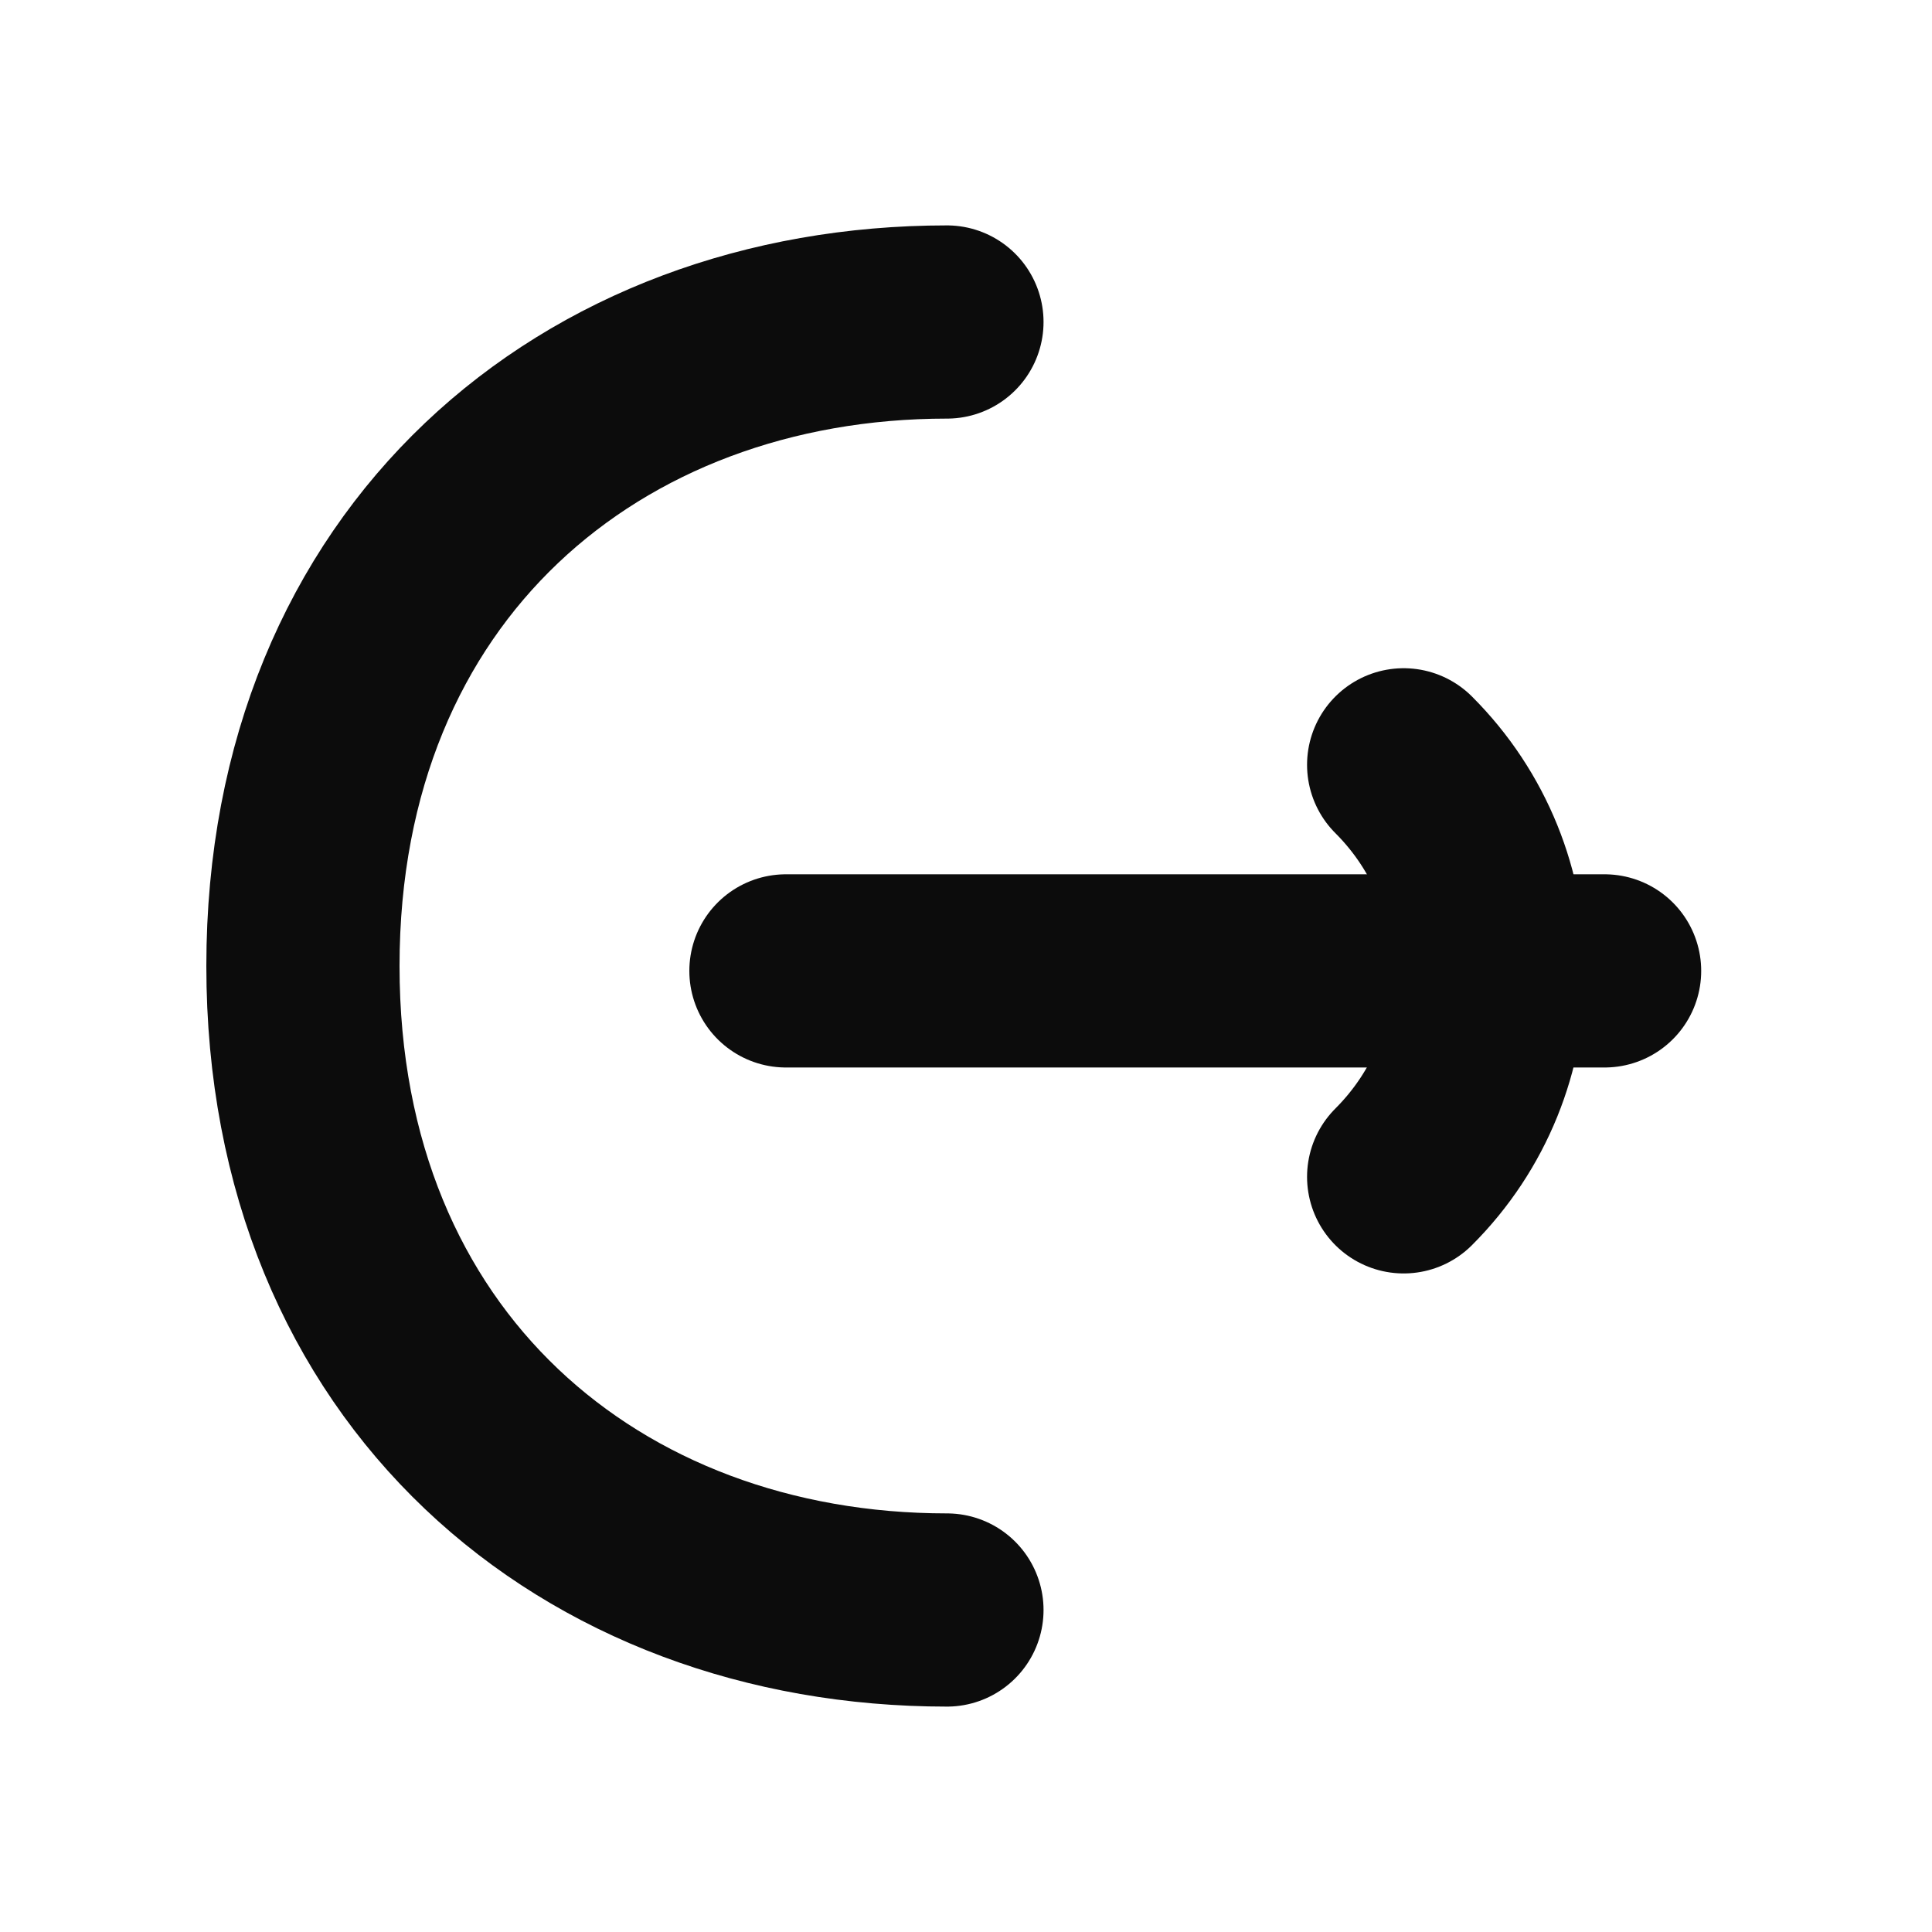
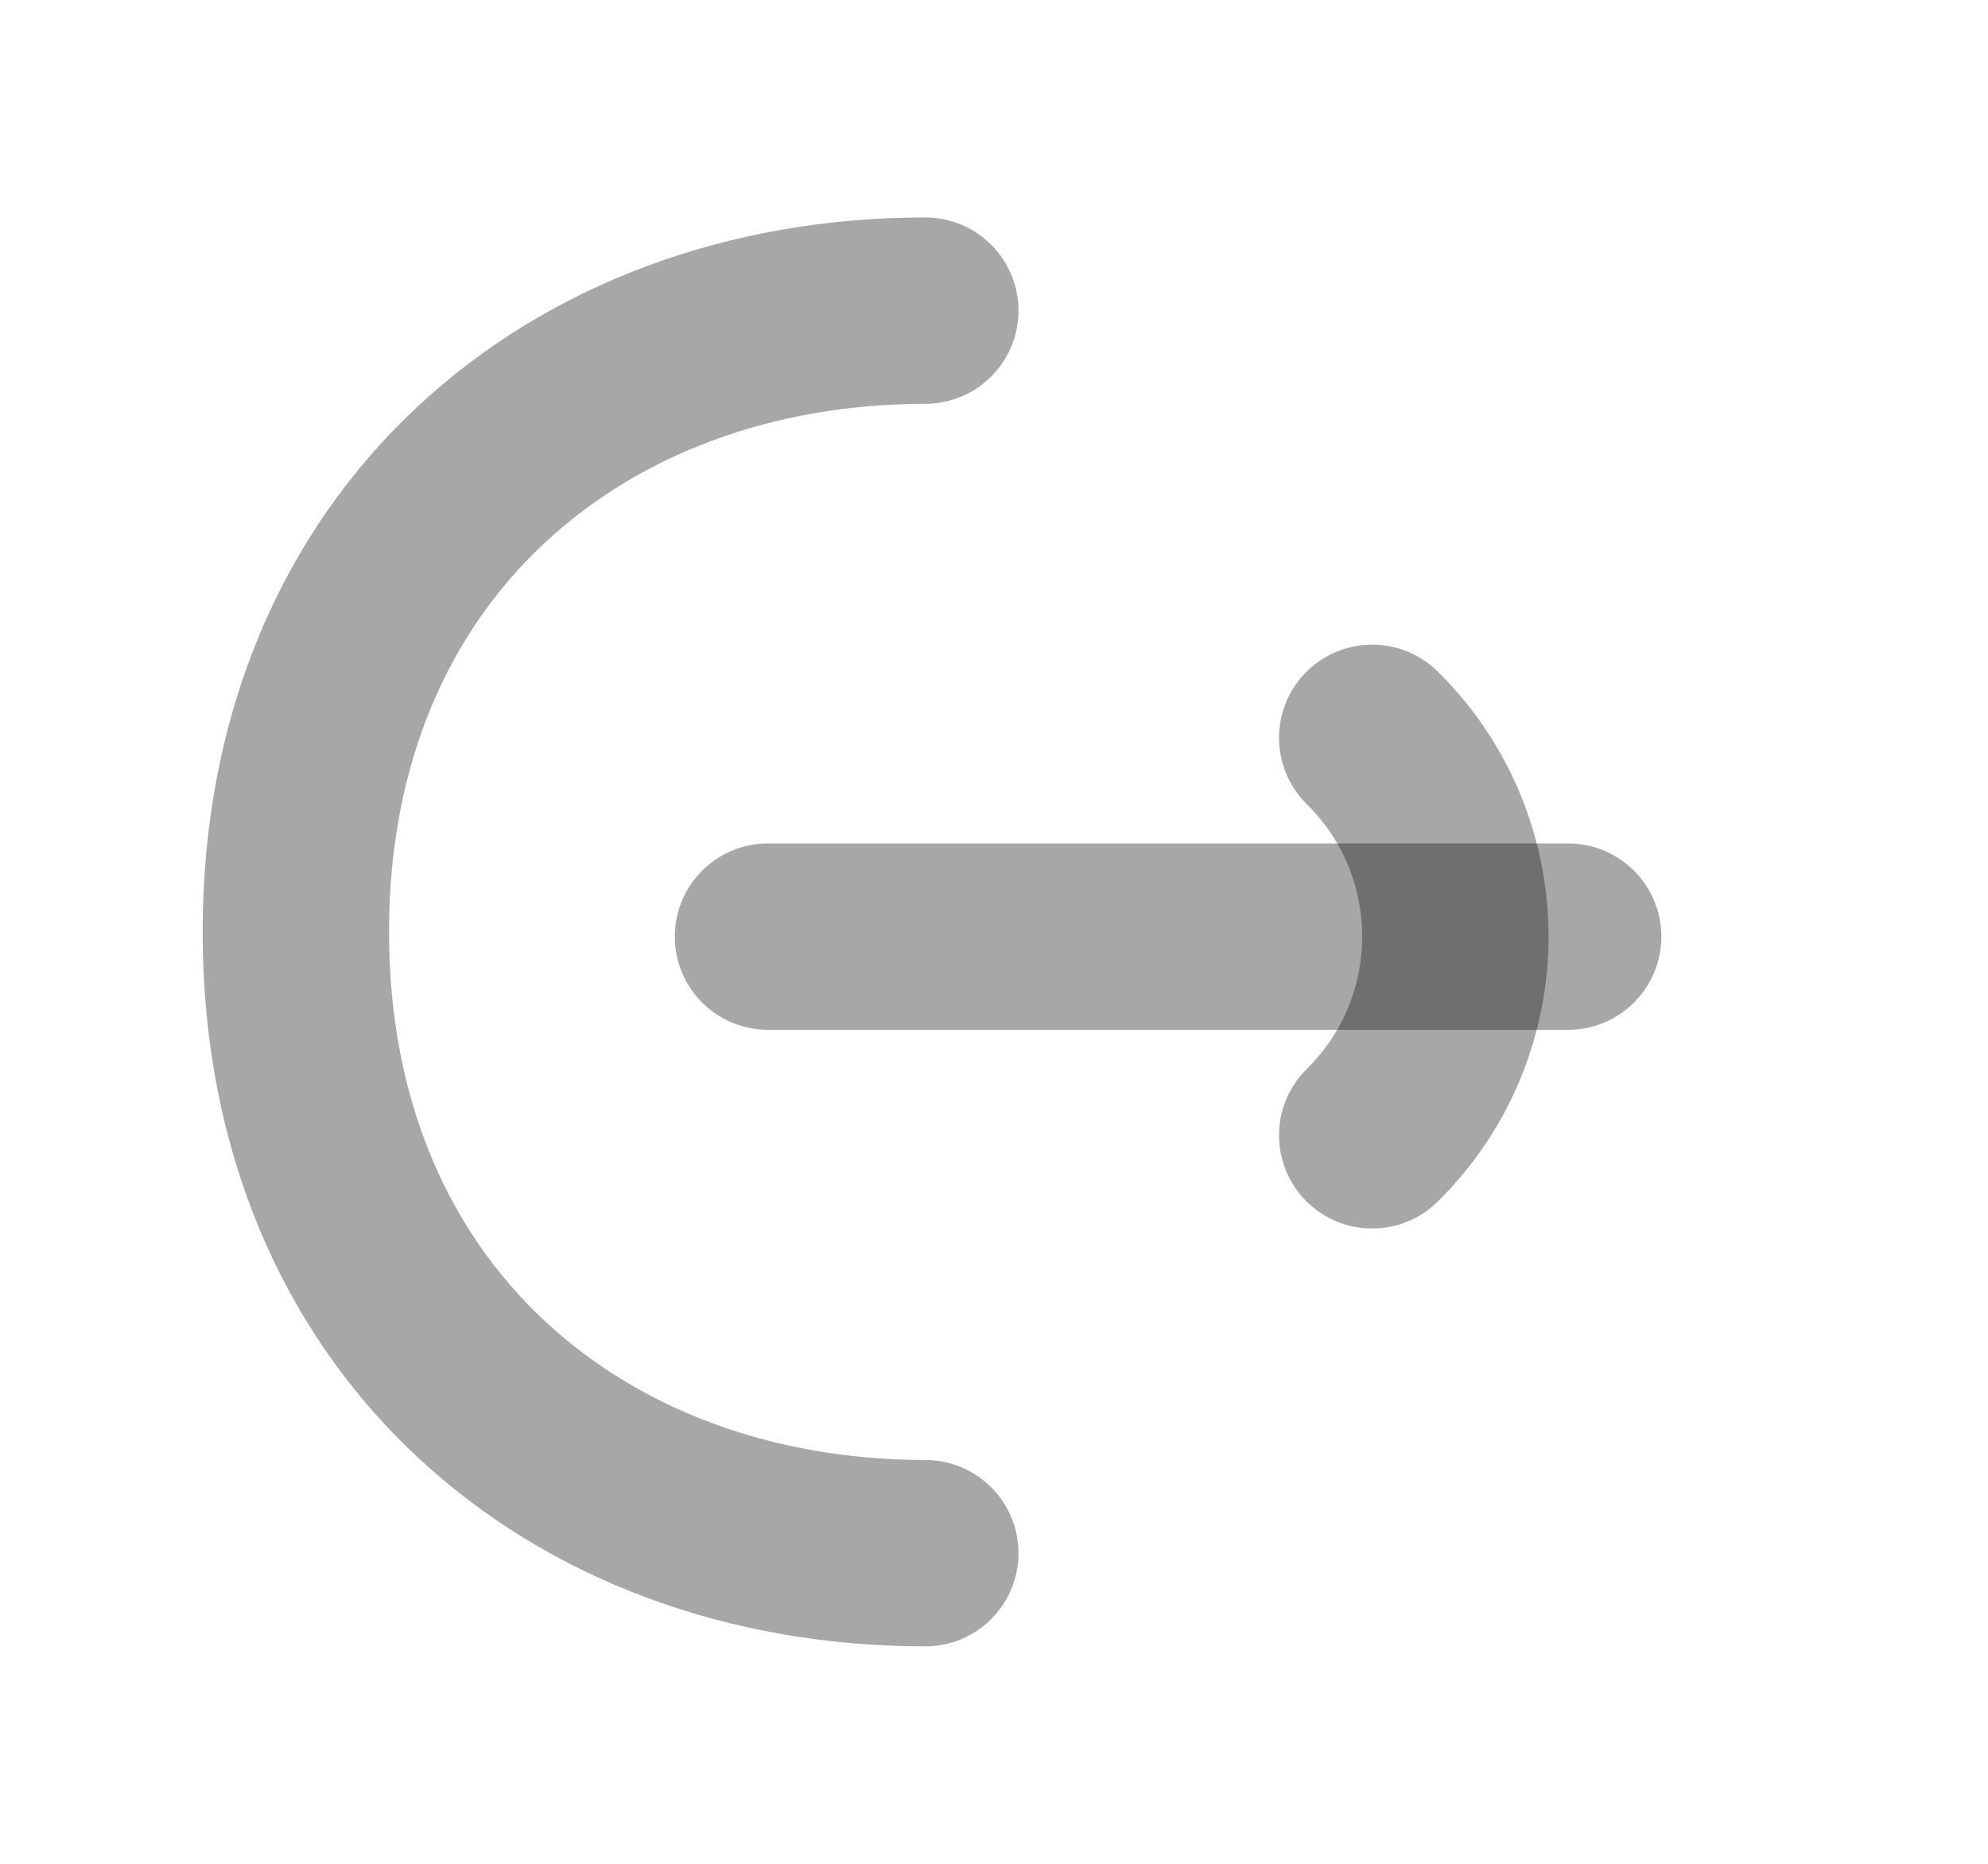
- <svg xmlns="http://www.w3.org/2000/svg" width="15" height="15" viewBox="0 0 15 15" fill="none">
-   <path d="M10.898 9.137V9.137C11.782 8.254 11.782 6.821 10.898 5.938V5.938" stroke="#0C0C0C" stroke-width="1.5" stroke-miterlimit="10" stroke-linecap="round" stroke-linejoin="round" />
-   <path d="M6.102 7.538H12.458" stroke="#0C0C0C" stroke-width="1.5" stroke-miterlimit="10" stroke-linecap="round" stroke-linejoin="round" />
-   <path d="M7.352 12.5C4.589 12.5 2.352 10.625 2.352 7.5C2.352 4.375 4.589 2.5 7.352 2.5" stroke="#0C0C0C" stroke-width="1.5" stroke-miterlimit="10" stroke-linecap="round" stroke-linejoin="round" />
+ <svg xmlns="http://www.w3.org/2000/svg" width="16" height="15" viewBox="0 0 16 15" fill="none">
+   <path d="M11.044 9.137V9.137C11.936 8.257 11.936 6.818 11.044 5.938V5.938" stroke="#0C0C0C" stroke-opacity="0.36" stroke-width="1.5" stroke-miterlimit="10" stroke-linecap="round" stroke-linejoin="round" />
+   <path d="M6.181 7.538H12.621" stroke="#0C0C0C" stroke-opacity="0.36" stroke-width="1.5" stroke-miterlimit="10" stroke-linecap="round" stroke-linejoin="round" />
+   <path d="M7.447 12.5C4.648 12.5 2.381 10.625 2.381 7.5C2.381 4.375 4.648 2.5 7.447 2.5" stroke="#0C0C0C" stroke-opacity="0.36" stroke-width="1.5" stroke-miterlimit="10" stroke-linecap="round" stroke-linejoin="round" />
</svg>
